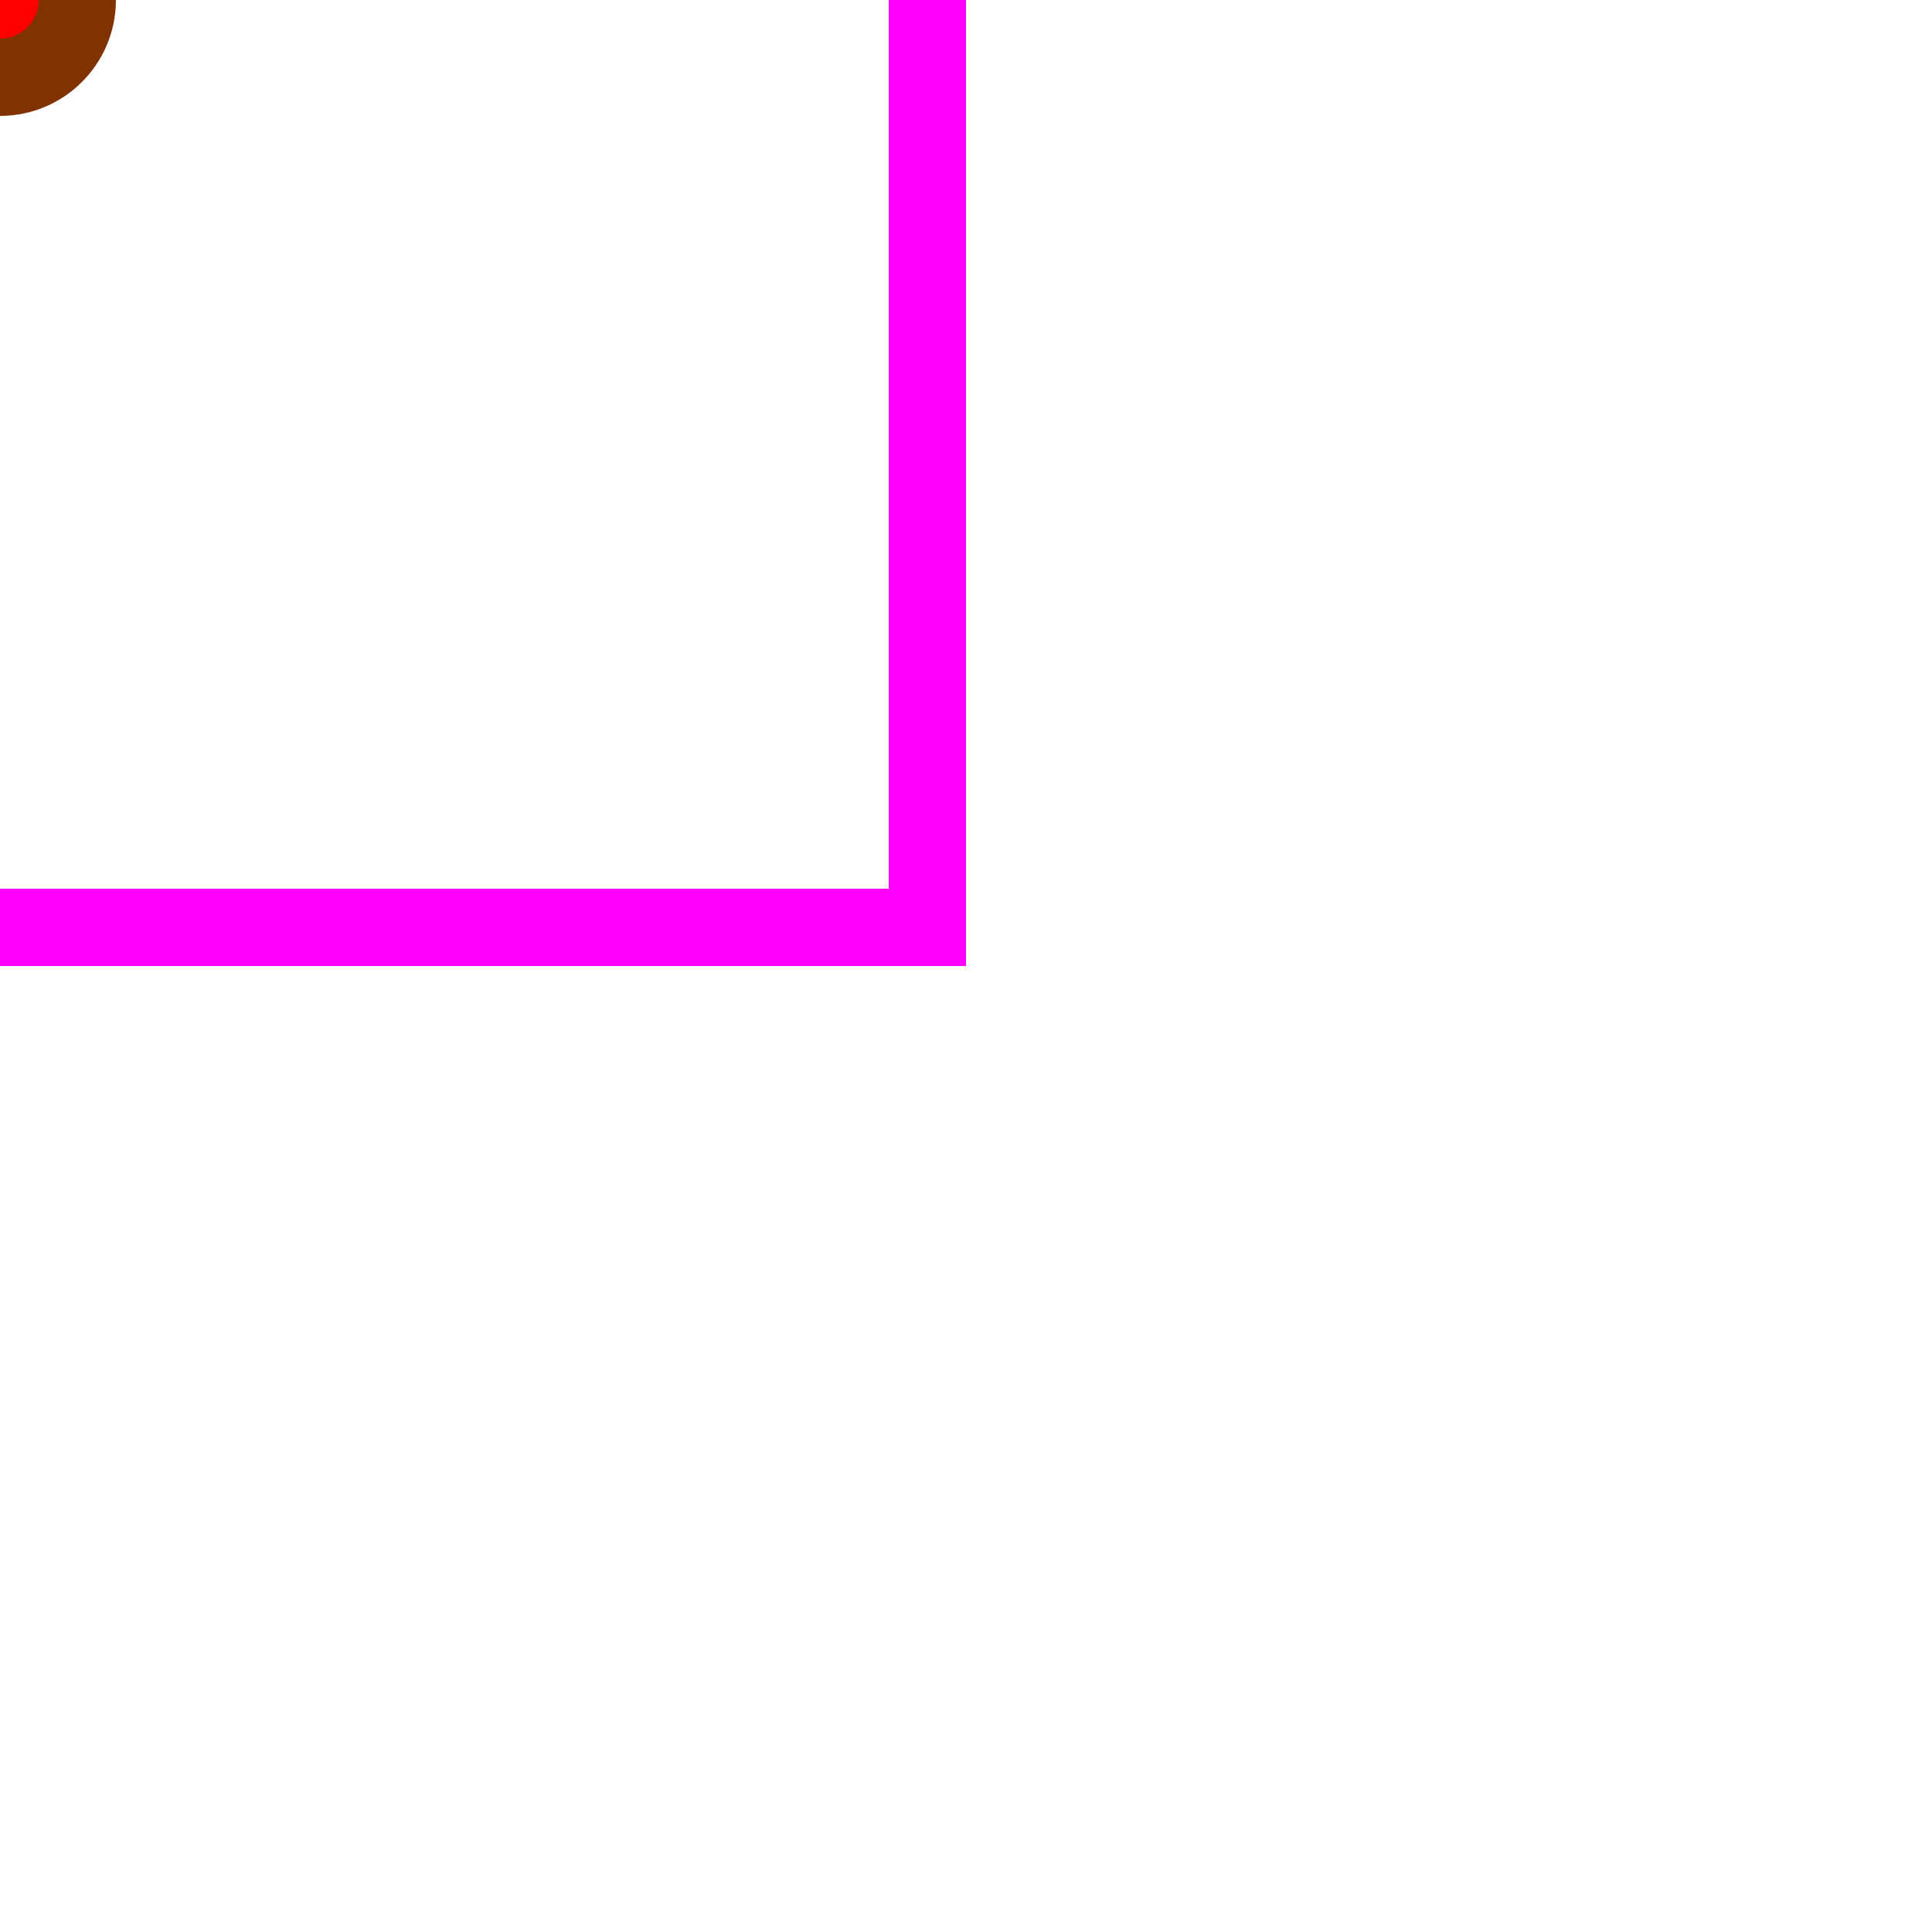
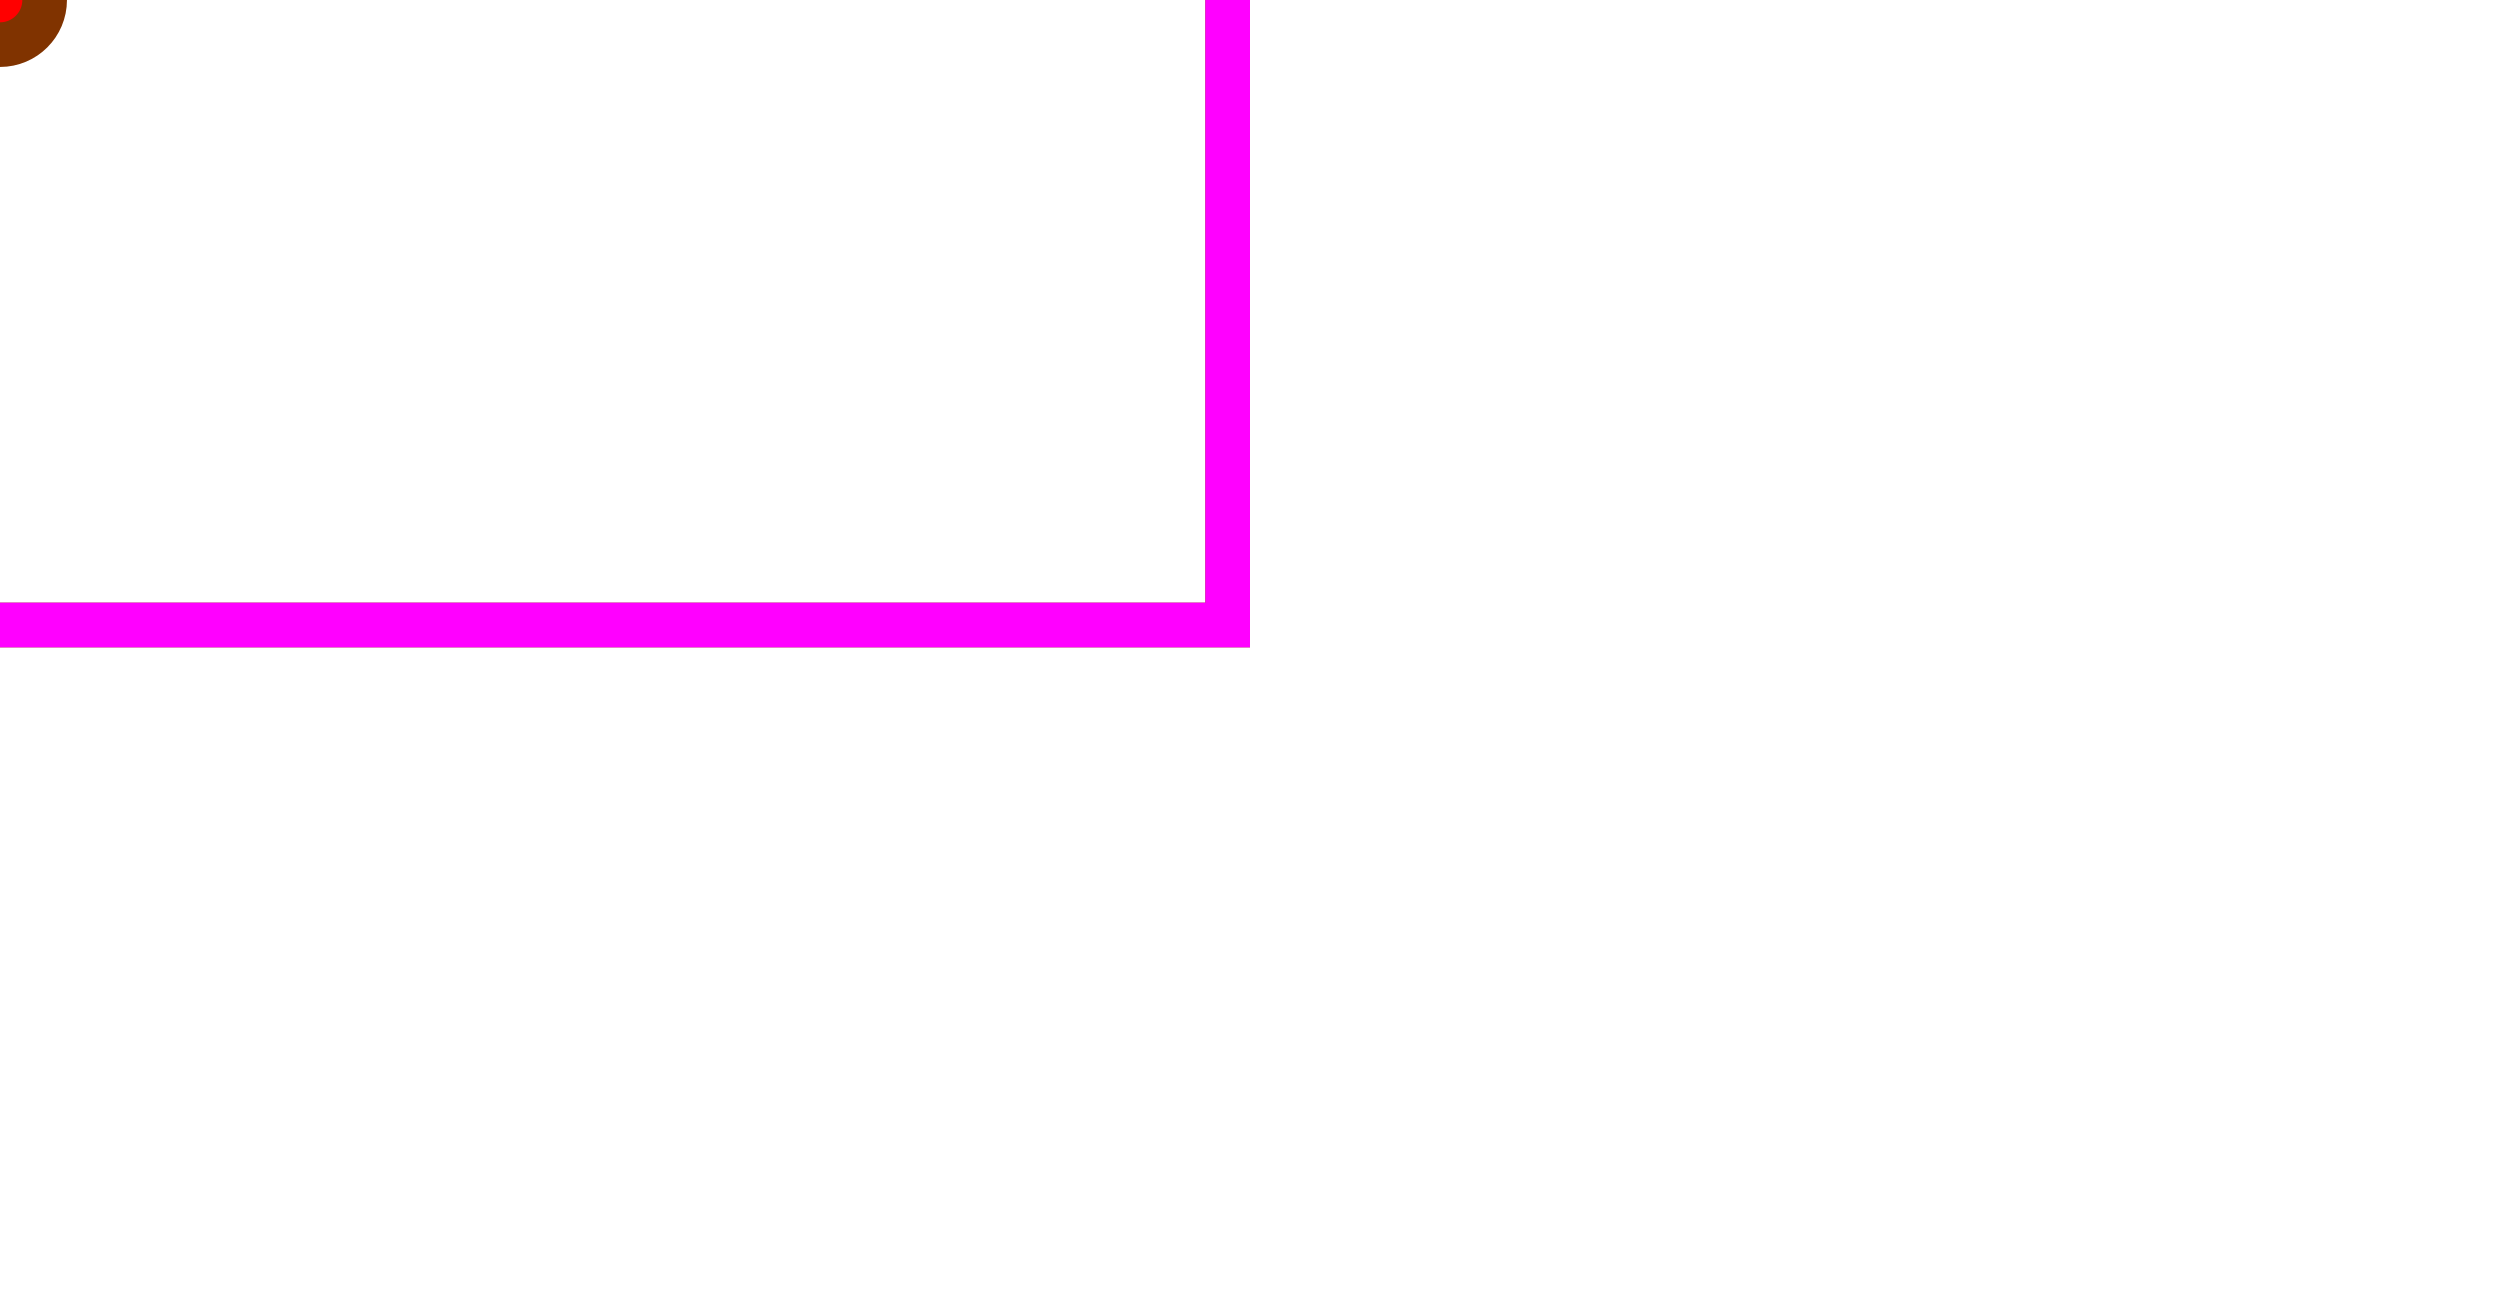
<svg xmlns="http://www.w3.org/2000/svg">
  <g>
-     <rect style="fill:none;stroke:#803300" width="24" height="24" x="-12" y="-12" />
+     <rect style="fill:none;stroke:#803300" width="55" height="28" x="-27.5" y="-14" />
  </g>
  <g>
-     <rect style="fill:none;stroke:#ff00ff;stroke-width:1px" width="24" height="24" x="-12" y="-12" />
+     <rect style="fill:none;stroke:#ff00ff;stroke-width:1px" width="55" height="28" x="-27.5" y="-14" />
  </g>
  <g>
    <circle style="fill:#ff0000;stroke:#803300" cx="0" cy="0" r="1" />
  </g>
</svg>
